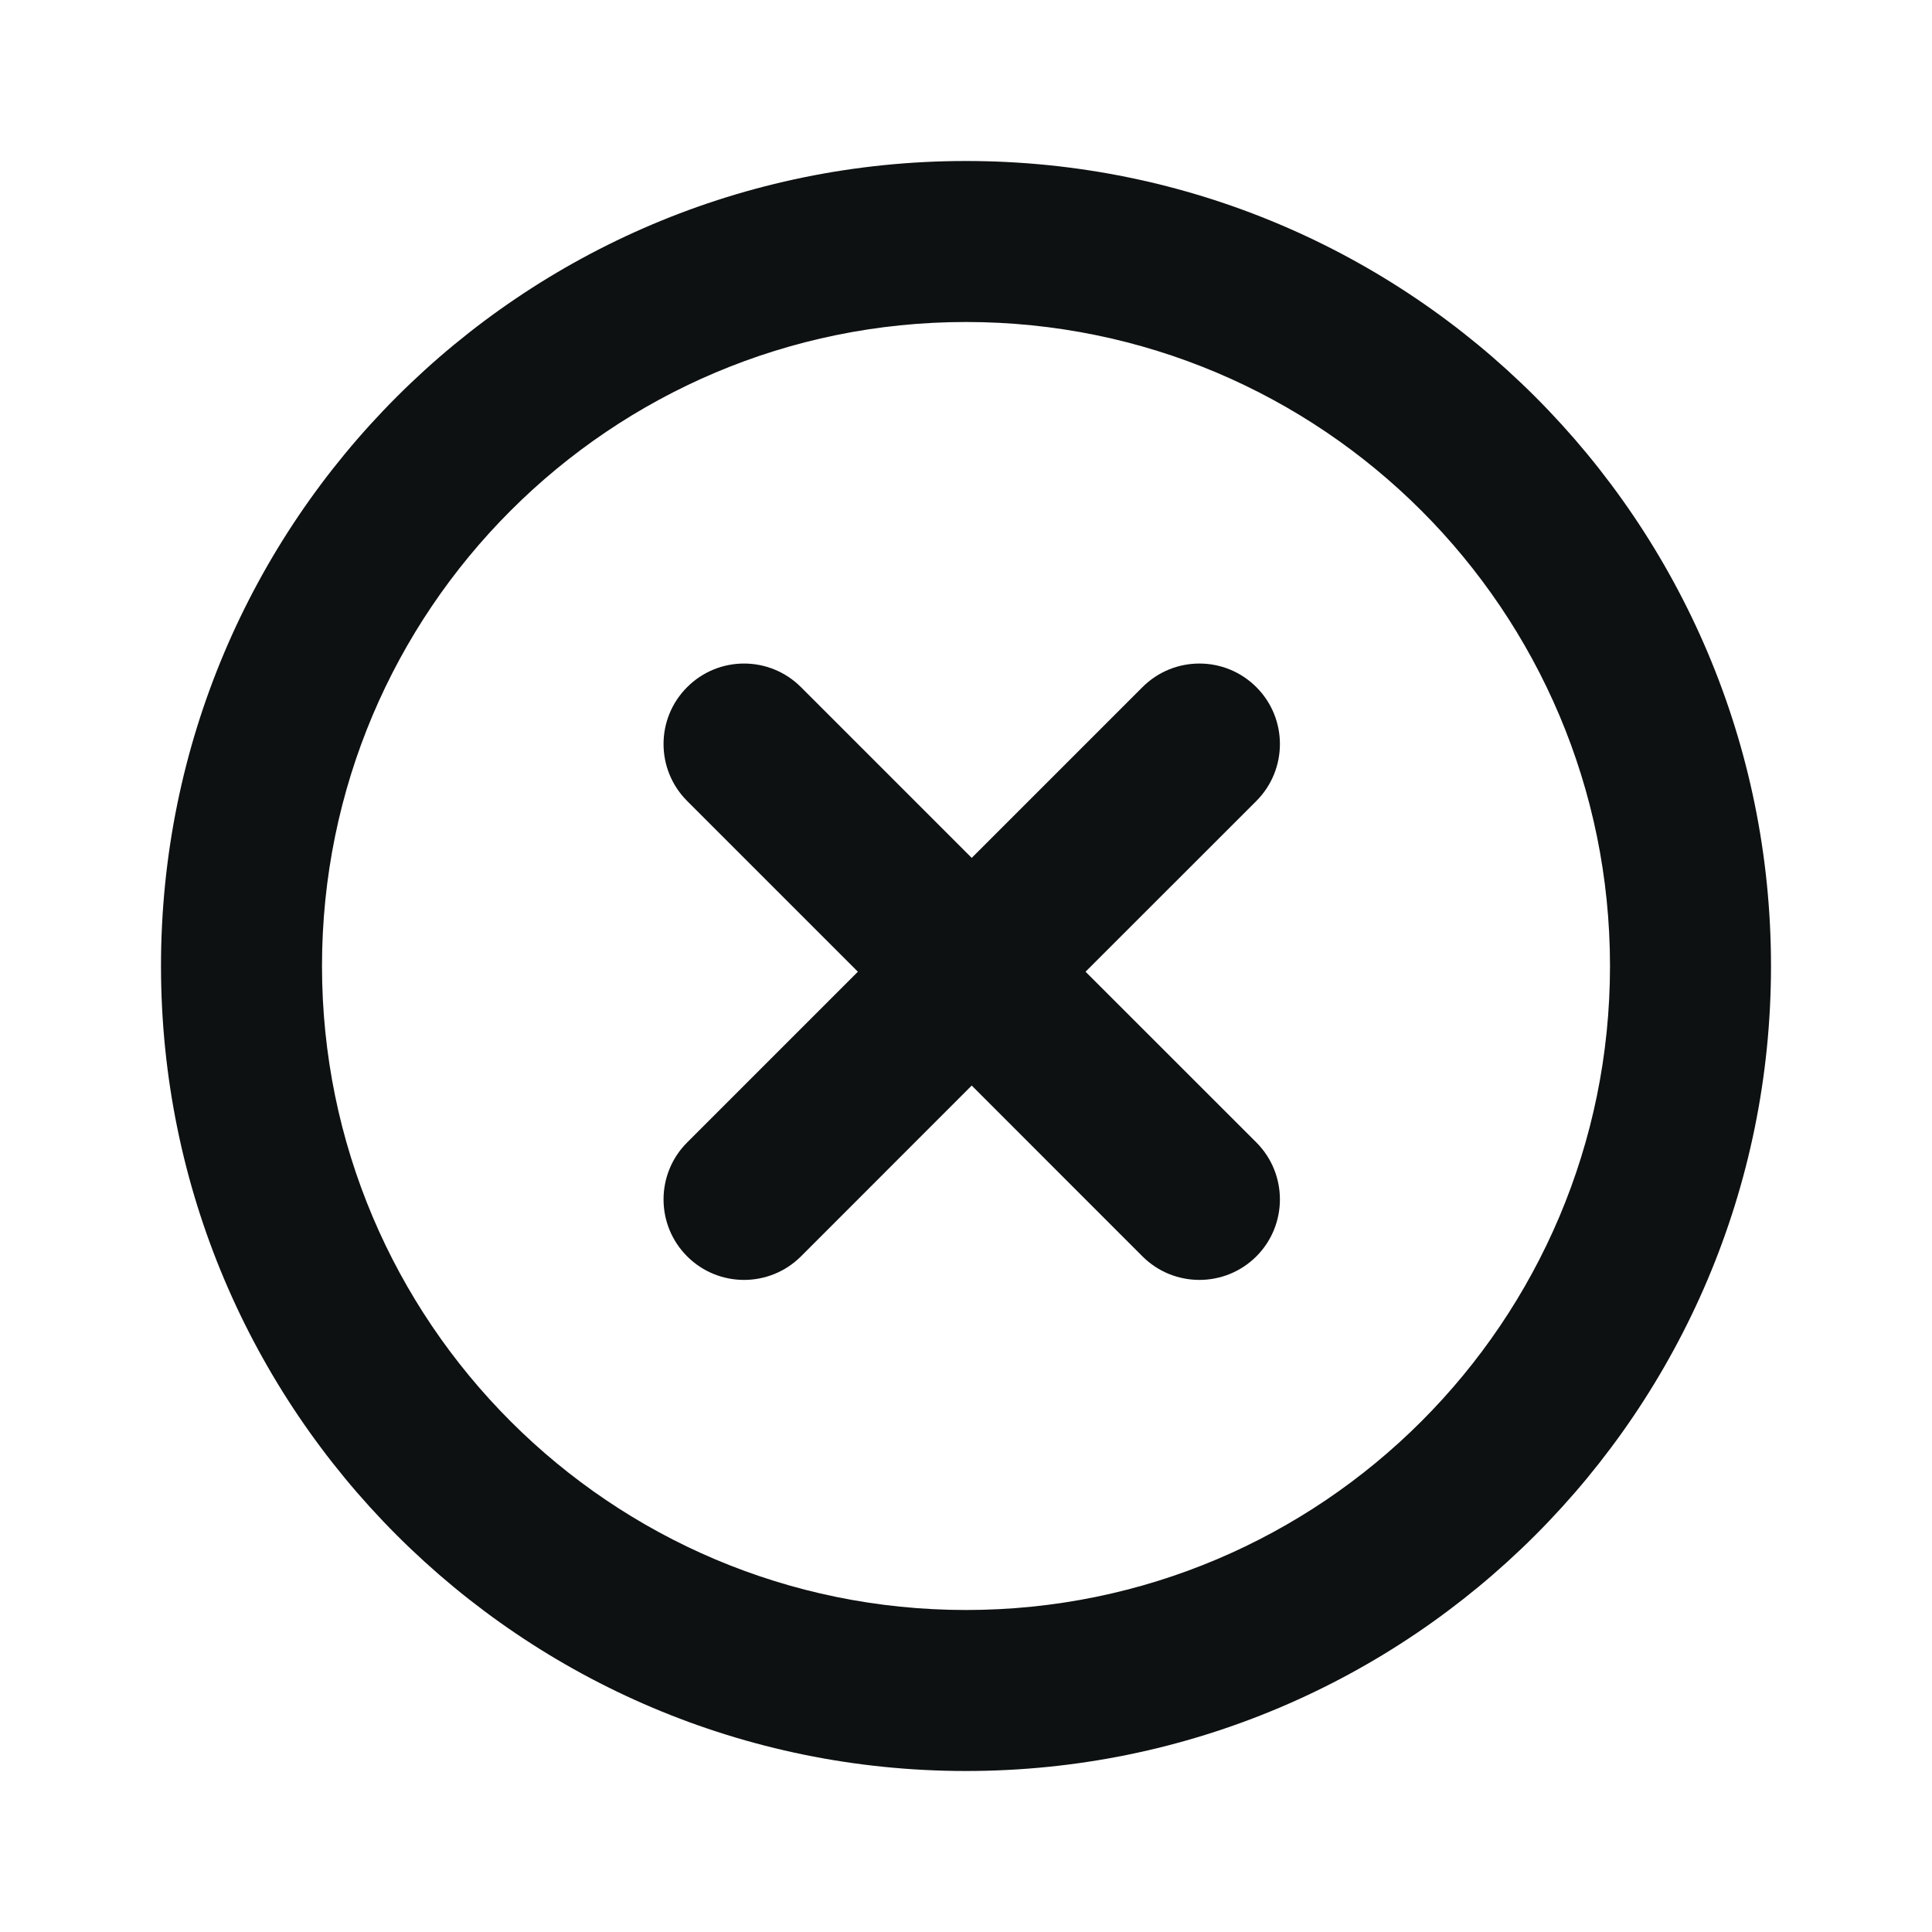
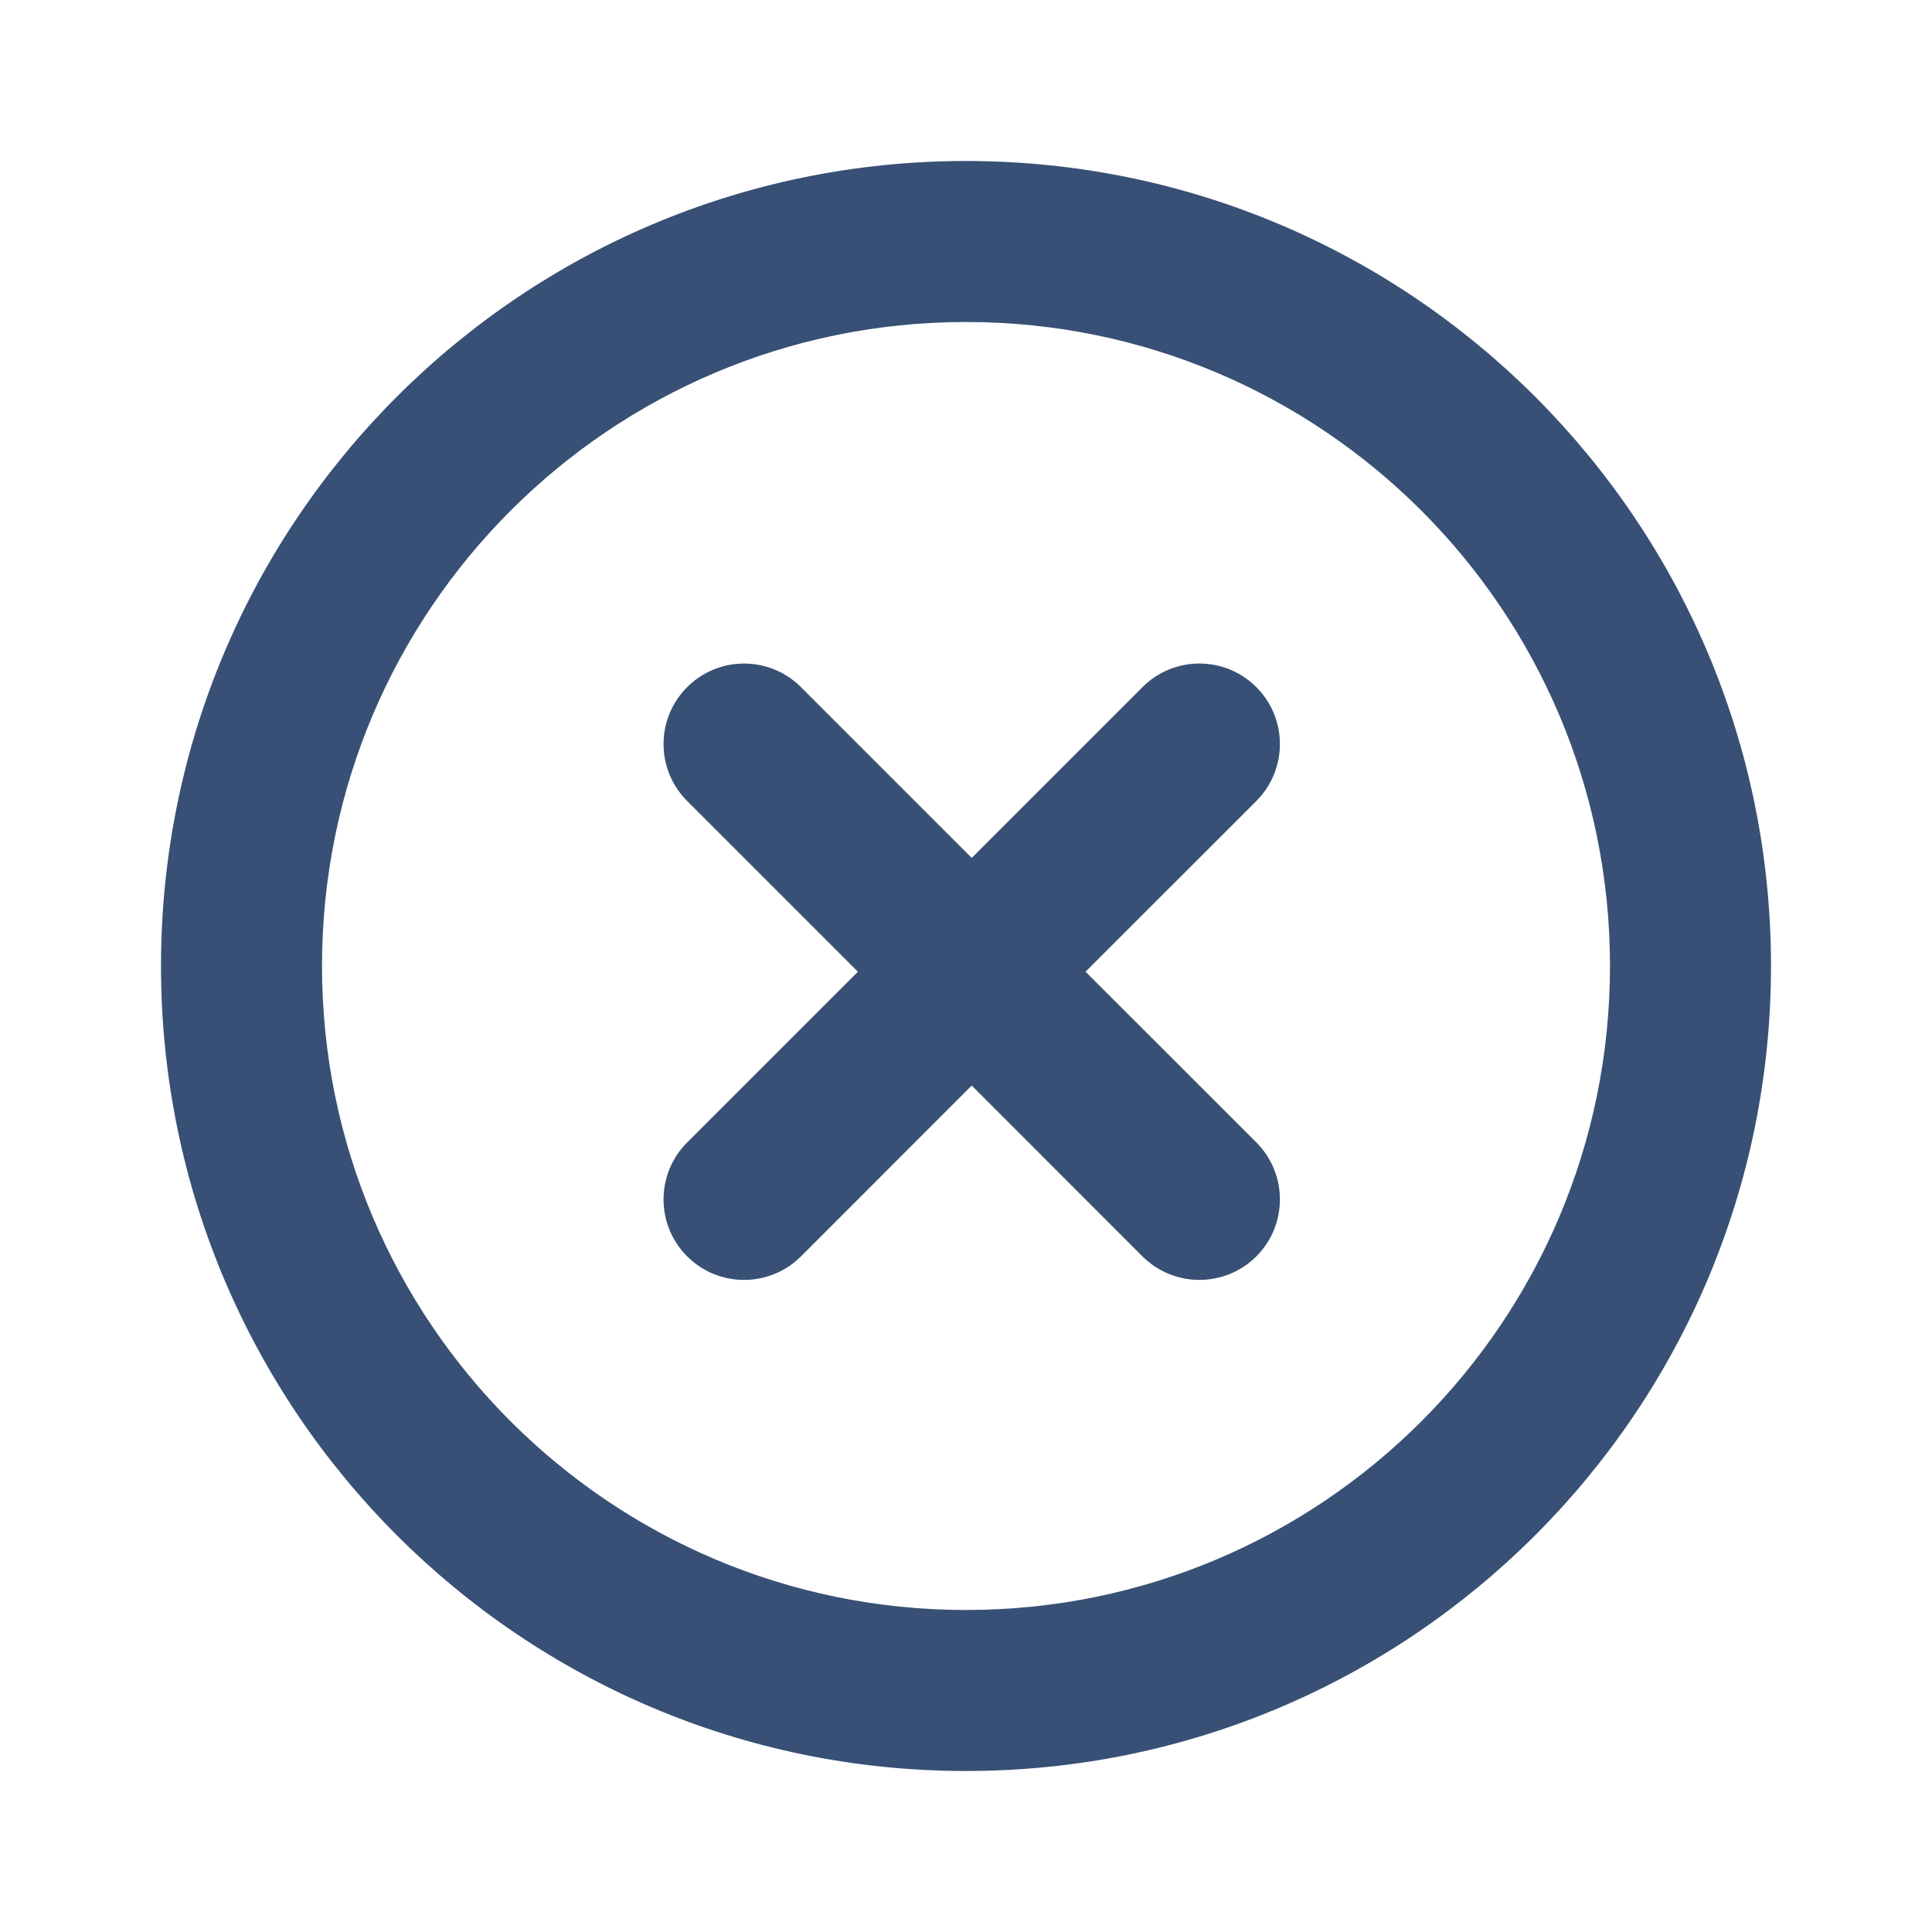
<svg xmlns="http://www.w3.org/2000/svg" width="24" height="24" viewBox="0 0 24 24" fill="none">
-   <path fill-rule="evenodd" clip-rule="evenodd" d="M12 2C17.523 2 22 6.477 22 12C22 17.523 17.523 22 12 22C6.477 22 2 17.523 2 12C2 6.477 6.477 2 12 2ZM12 4C7.582 4 4 7.582 4 12C4 16.418 7.582 20 12 20C16.418 20 20 16.418 20 12C20 7.582 16.418 4 12 4ZM15.607 9.95C15.997 9.559 15.997 8.926 15.607 8.536C15.216 8.145 14.583 8.145 14.192 8.536L12.071 10.657L9.95 8.536C9.559 8.145 8.926 8.145 8.536 8.536C8.145 8.926 8.145 9.559 8.536 9.95L10.657 12.071L8.536 14.192C8.145 14.583 8.145 15.216 8.536 15.607C8.926 15.997 9.559 15.997 9.95 15.607L12.071 13.485L14.192 15.607C14.583 15.997 15.216 15.997 15.607 15.607C15.997 15.216 15.997 14.583 15.607 14.192L13.485 12.071L15.607 9.95Z" fill="#0E1111" />
+   <path fill-rule="evenodd" clip-rule="evenodd" d="M12 2C17.523 2 22 6.477 22 12C22 17.523 17.523 22 12 22C6.477 22 2 17.523 2 12C2 6.477 6.477 2 12 2ZM12 4C7.582 4 4 7.582 4 12C4 16.418 7.582 20 12 20C16.418 20 20 16.418 20 12C20 7.582 16.418 4 12 4ZM15.607 9.95C15.997 9.559 15.997 8.926 15.607 8.536C15.216 8.145 14.583 8.145 14.192 8.536L12.071 10.657L9.95 8.536C9.559 8.145 8.926 8.145 8.536 8.536C8.145 8.926 8.145 9.559 8.536 9.95L10.657 12.071L8.536 14.192C8.145 14.583 8.145 15.216 8.536 15.607C8.926 15.997 9.559 15.997 9.95 15.607L12.071 13.485L14.192 15.607C14.583 15.997 15.216 15.997 15.607 15.607C15.997 15.216 15.997 14.583 15.607 14.192L13.485 12.071L15.607 9.95Z" fill="#385075" />
</svg>
